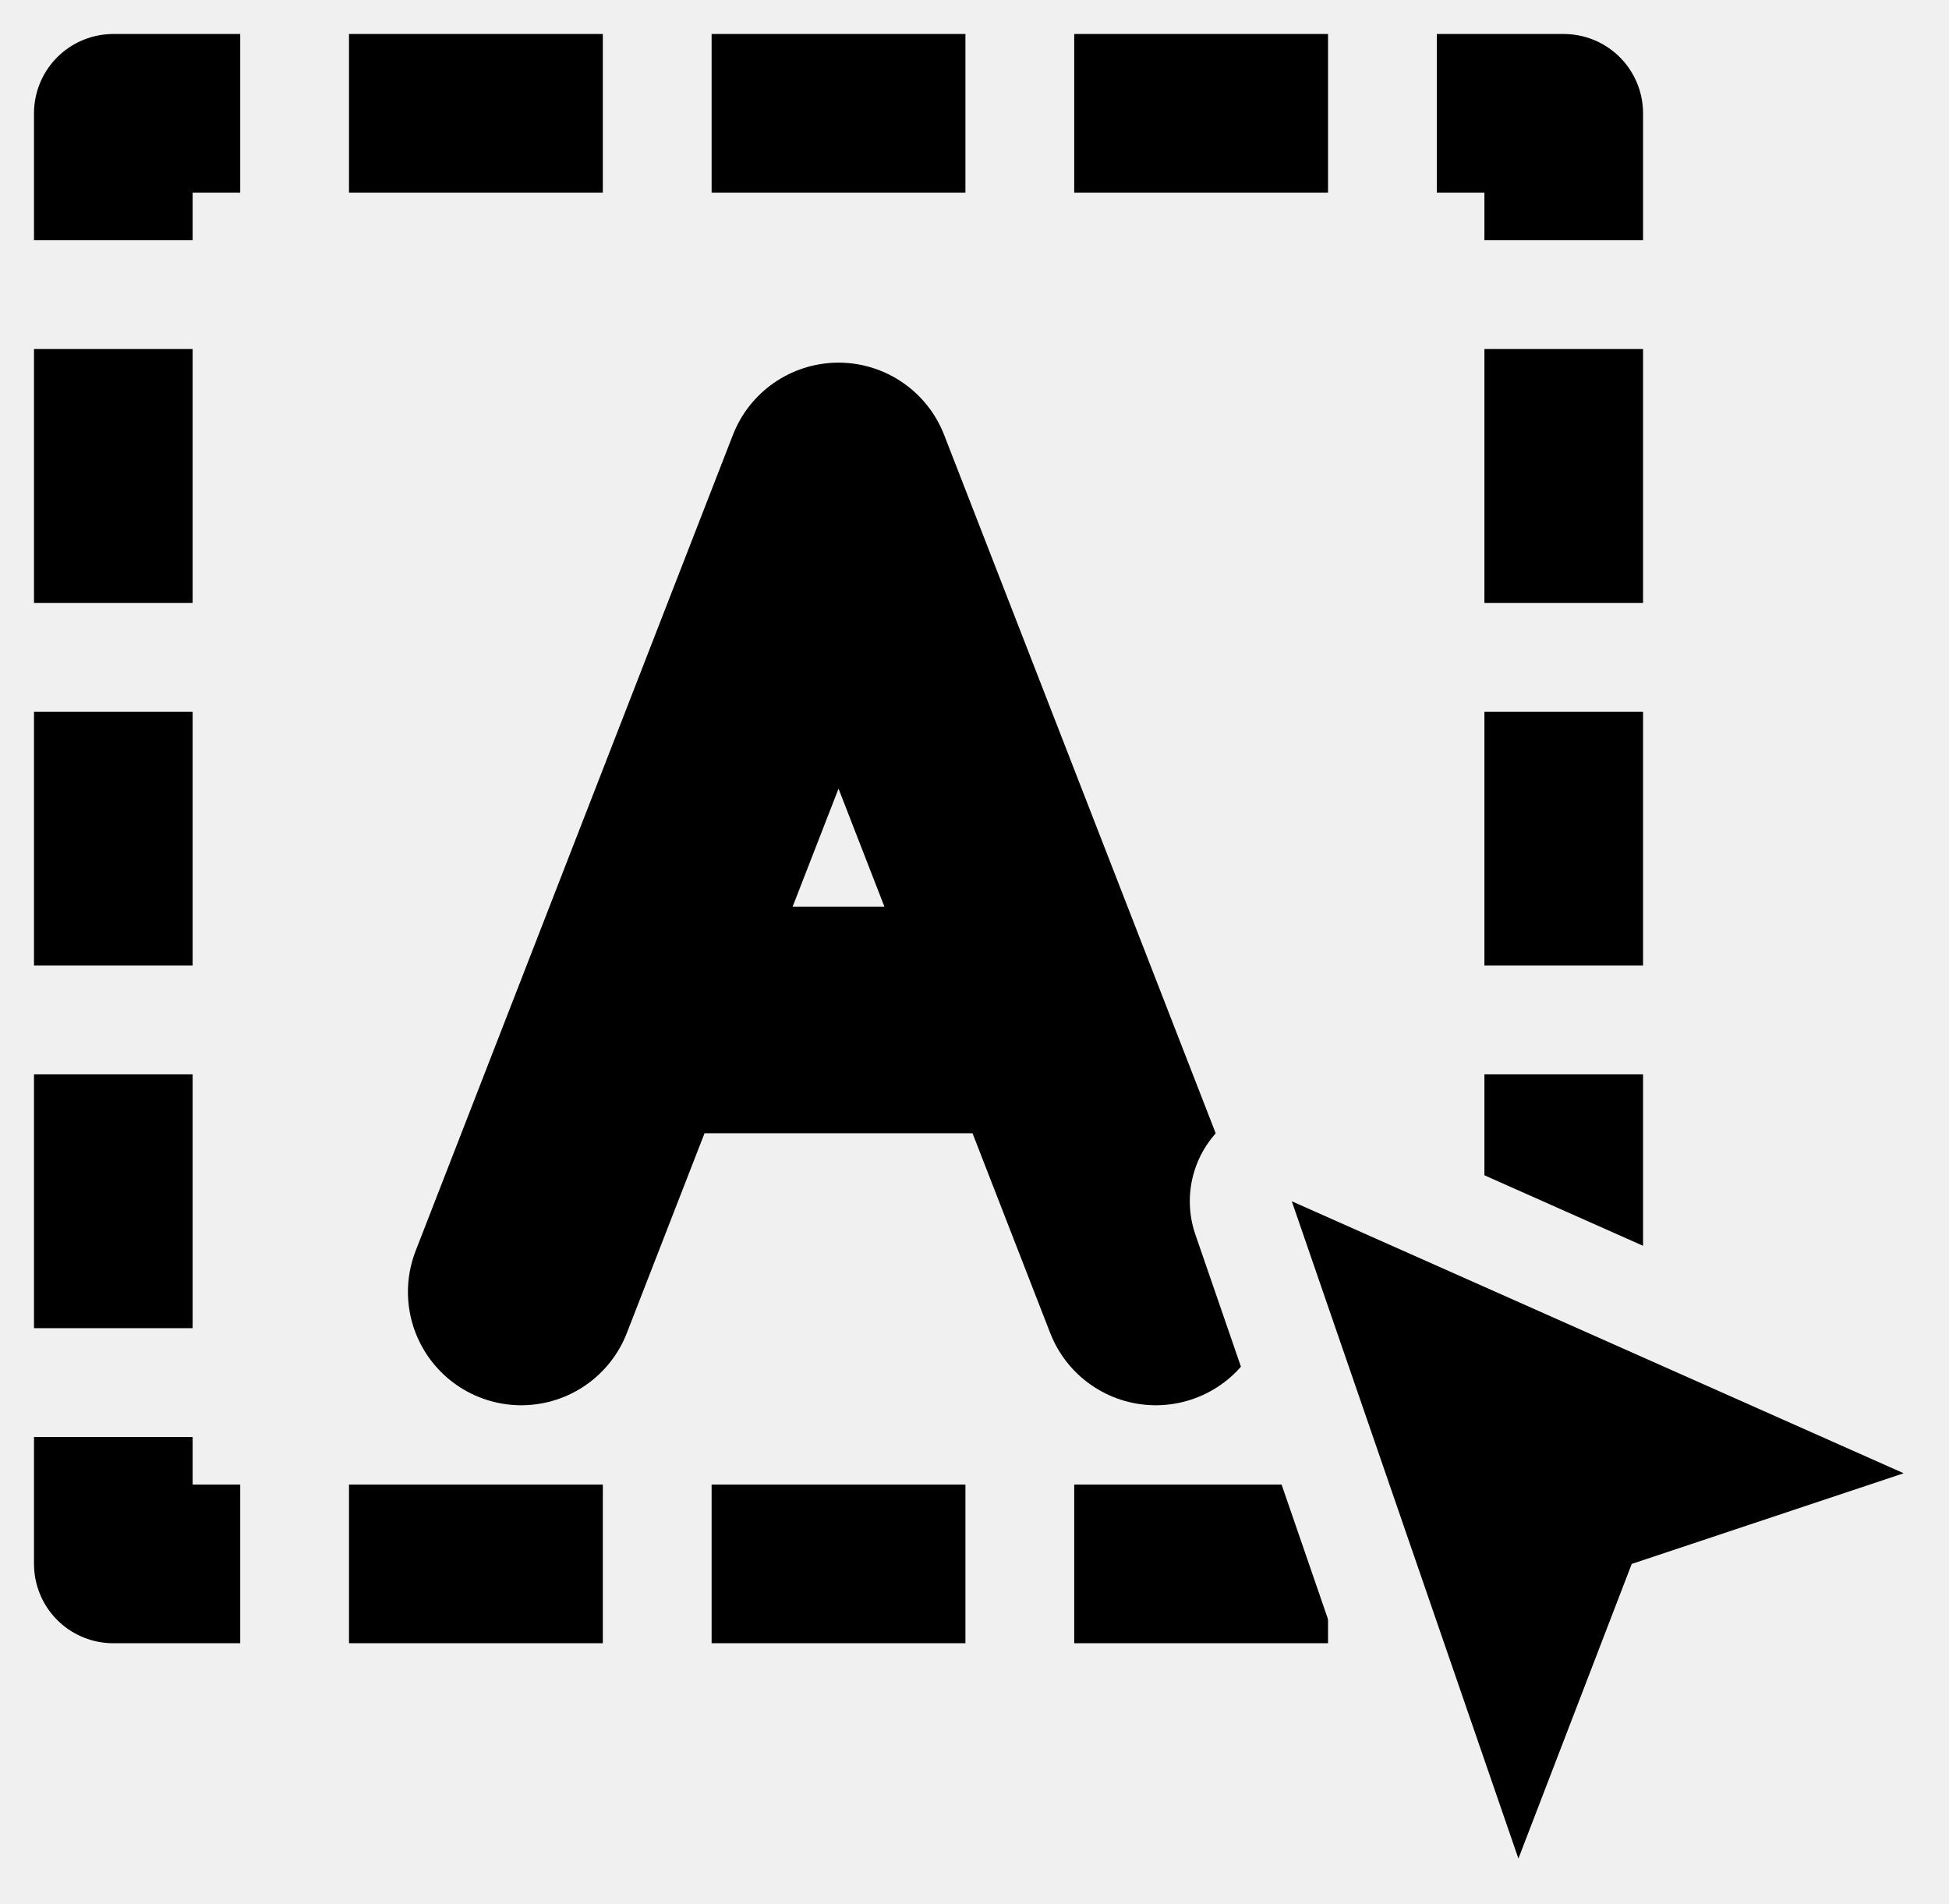
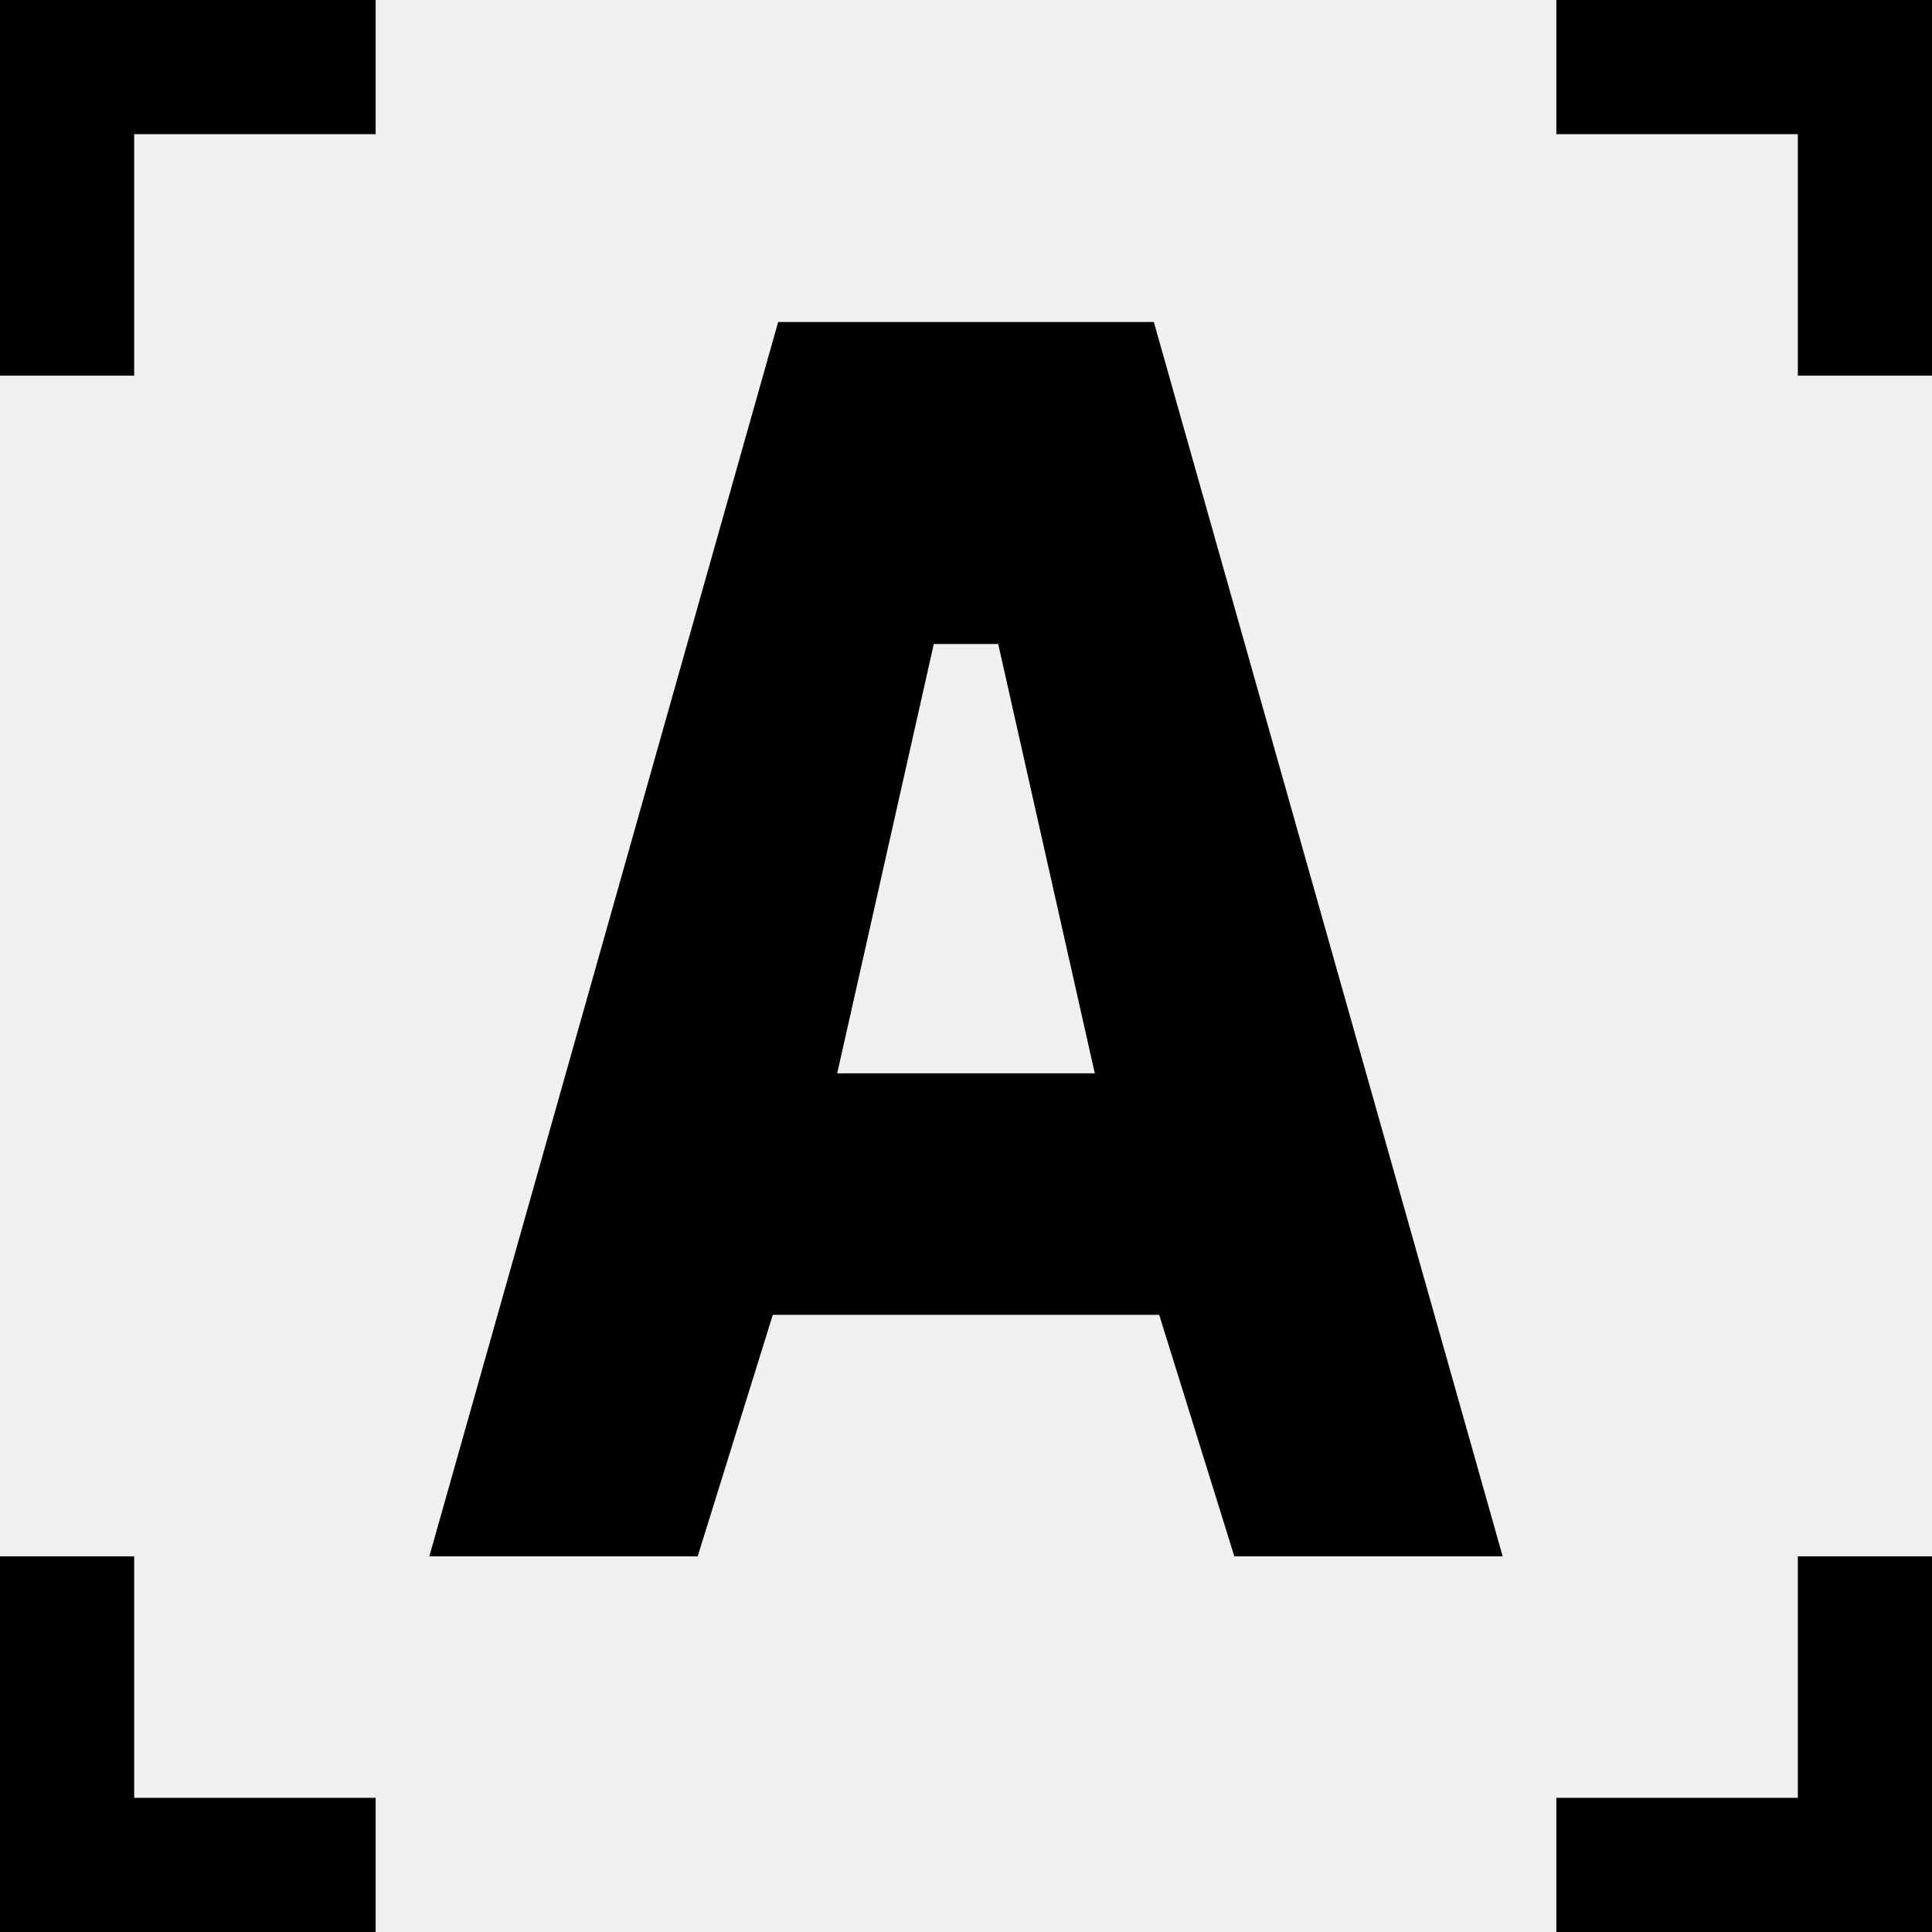
- <svg xmlns="http://www.w3.org/2000/svg" width="86" height="84" viewBox="11 11 86 84" fill="none" stroke-linejoin="round">
-   <mask id="gap">
-     <rect x="0" y="0" width="100" height="100" fill="#FFFFFF" />
-     <path d="M68 64L95 76L83 80L78 93Z" fill="#000000" stroke="#000000" stroke-width="9" />
-   </mask>
-   <g mask="url(#gap)">
-     <rect x="16" y="16" width="64" height="64" stroke="#000000" stroke-width="7" stroke-dasharray="11.2 4.8" stroke-dashoffset="5.6" />
-     <path d="M34 68L48 32L62 68M39 56H57" stroke="#000000" stroke-width="10" stroke-linecap="round" />
-   </g>
-   <path d="M68 64L95 76L83 80L78 93Z" fill="#000000" />
+ <svg xmlns="http://www.w3.org/2000/svg" width="72" height="72" viewBox="6 6 36 36">
+   <path d="M6 6H13V8.5H8.5V13H6Z M42 6H35V8.5H39.5V13H42Z M6 42H13V39.5H8.5V35H6Z M42 42H35V39.5H39.5V35H42Z" fill="#000000" />
+   <path d="M20.5 12H27.5L34 35H29L27.6 30.5H20.4L19 35H14Z M21.6 26H26.4L24.6 18H23.4Z" fill="#000000" fill-rule="evenodd" />
</svg>
